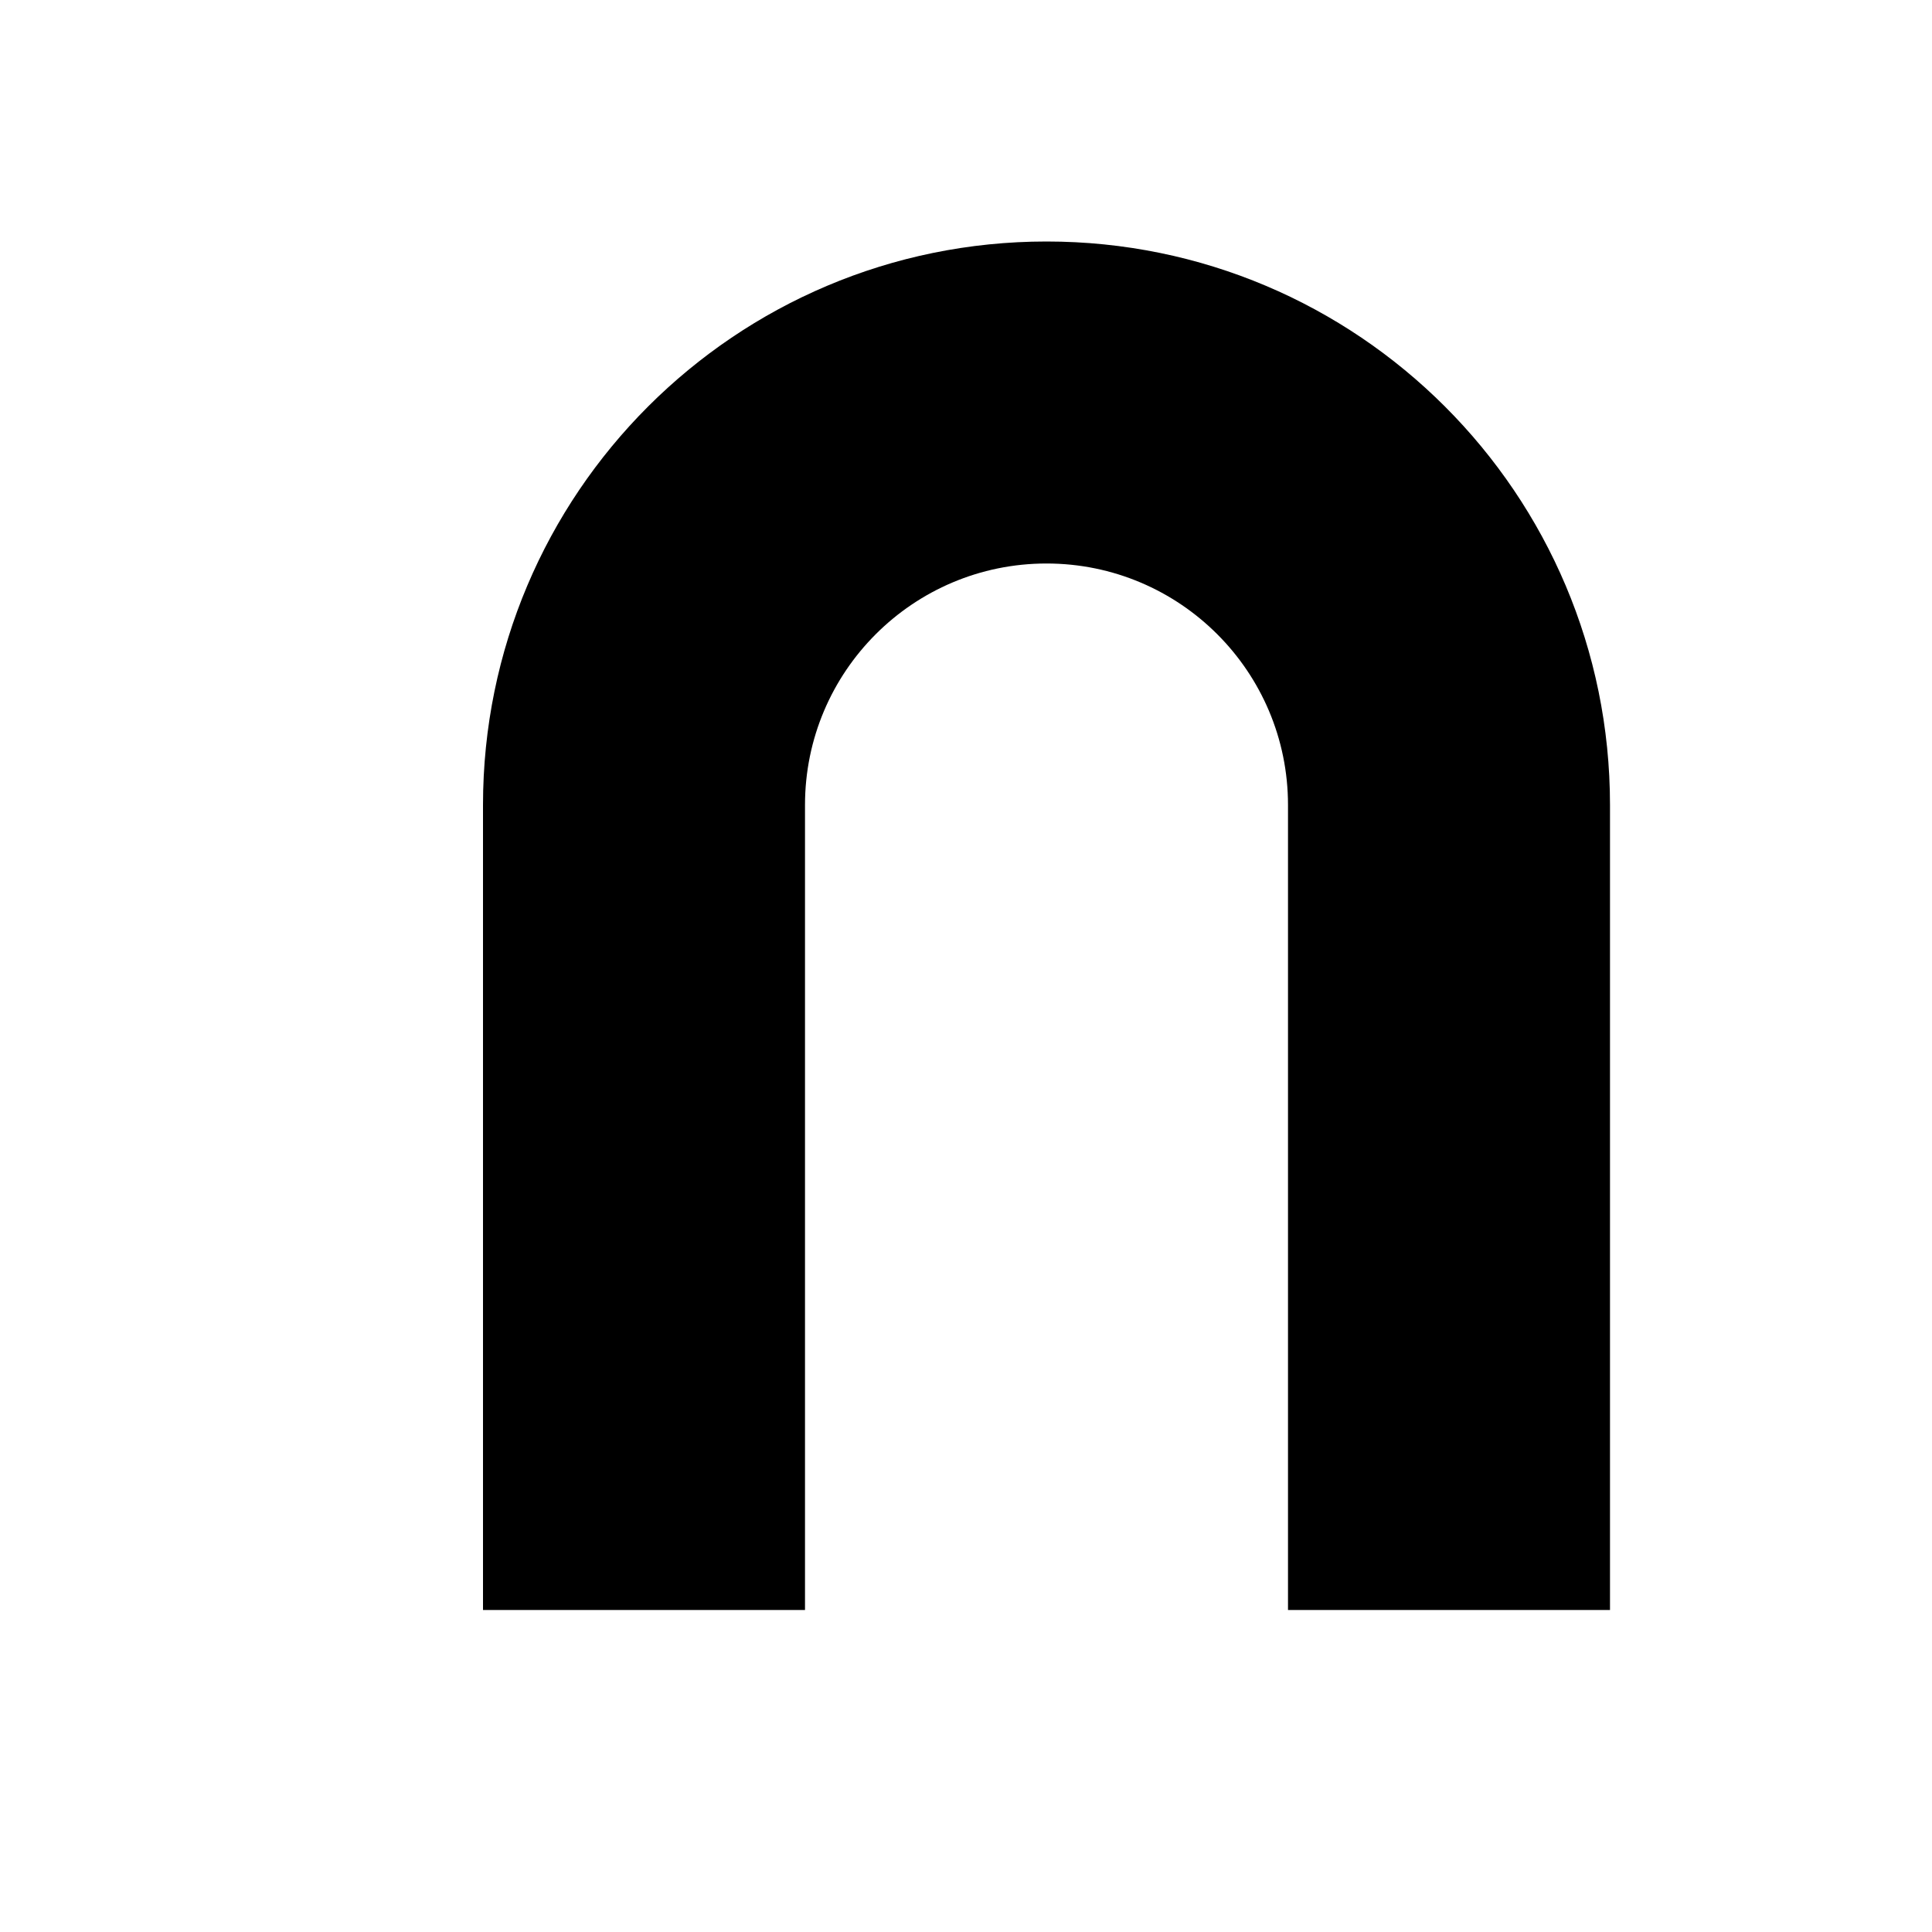
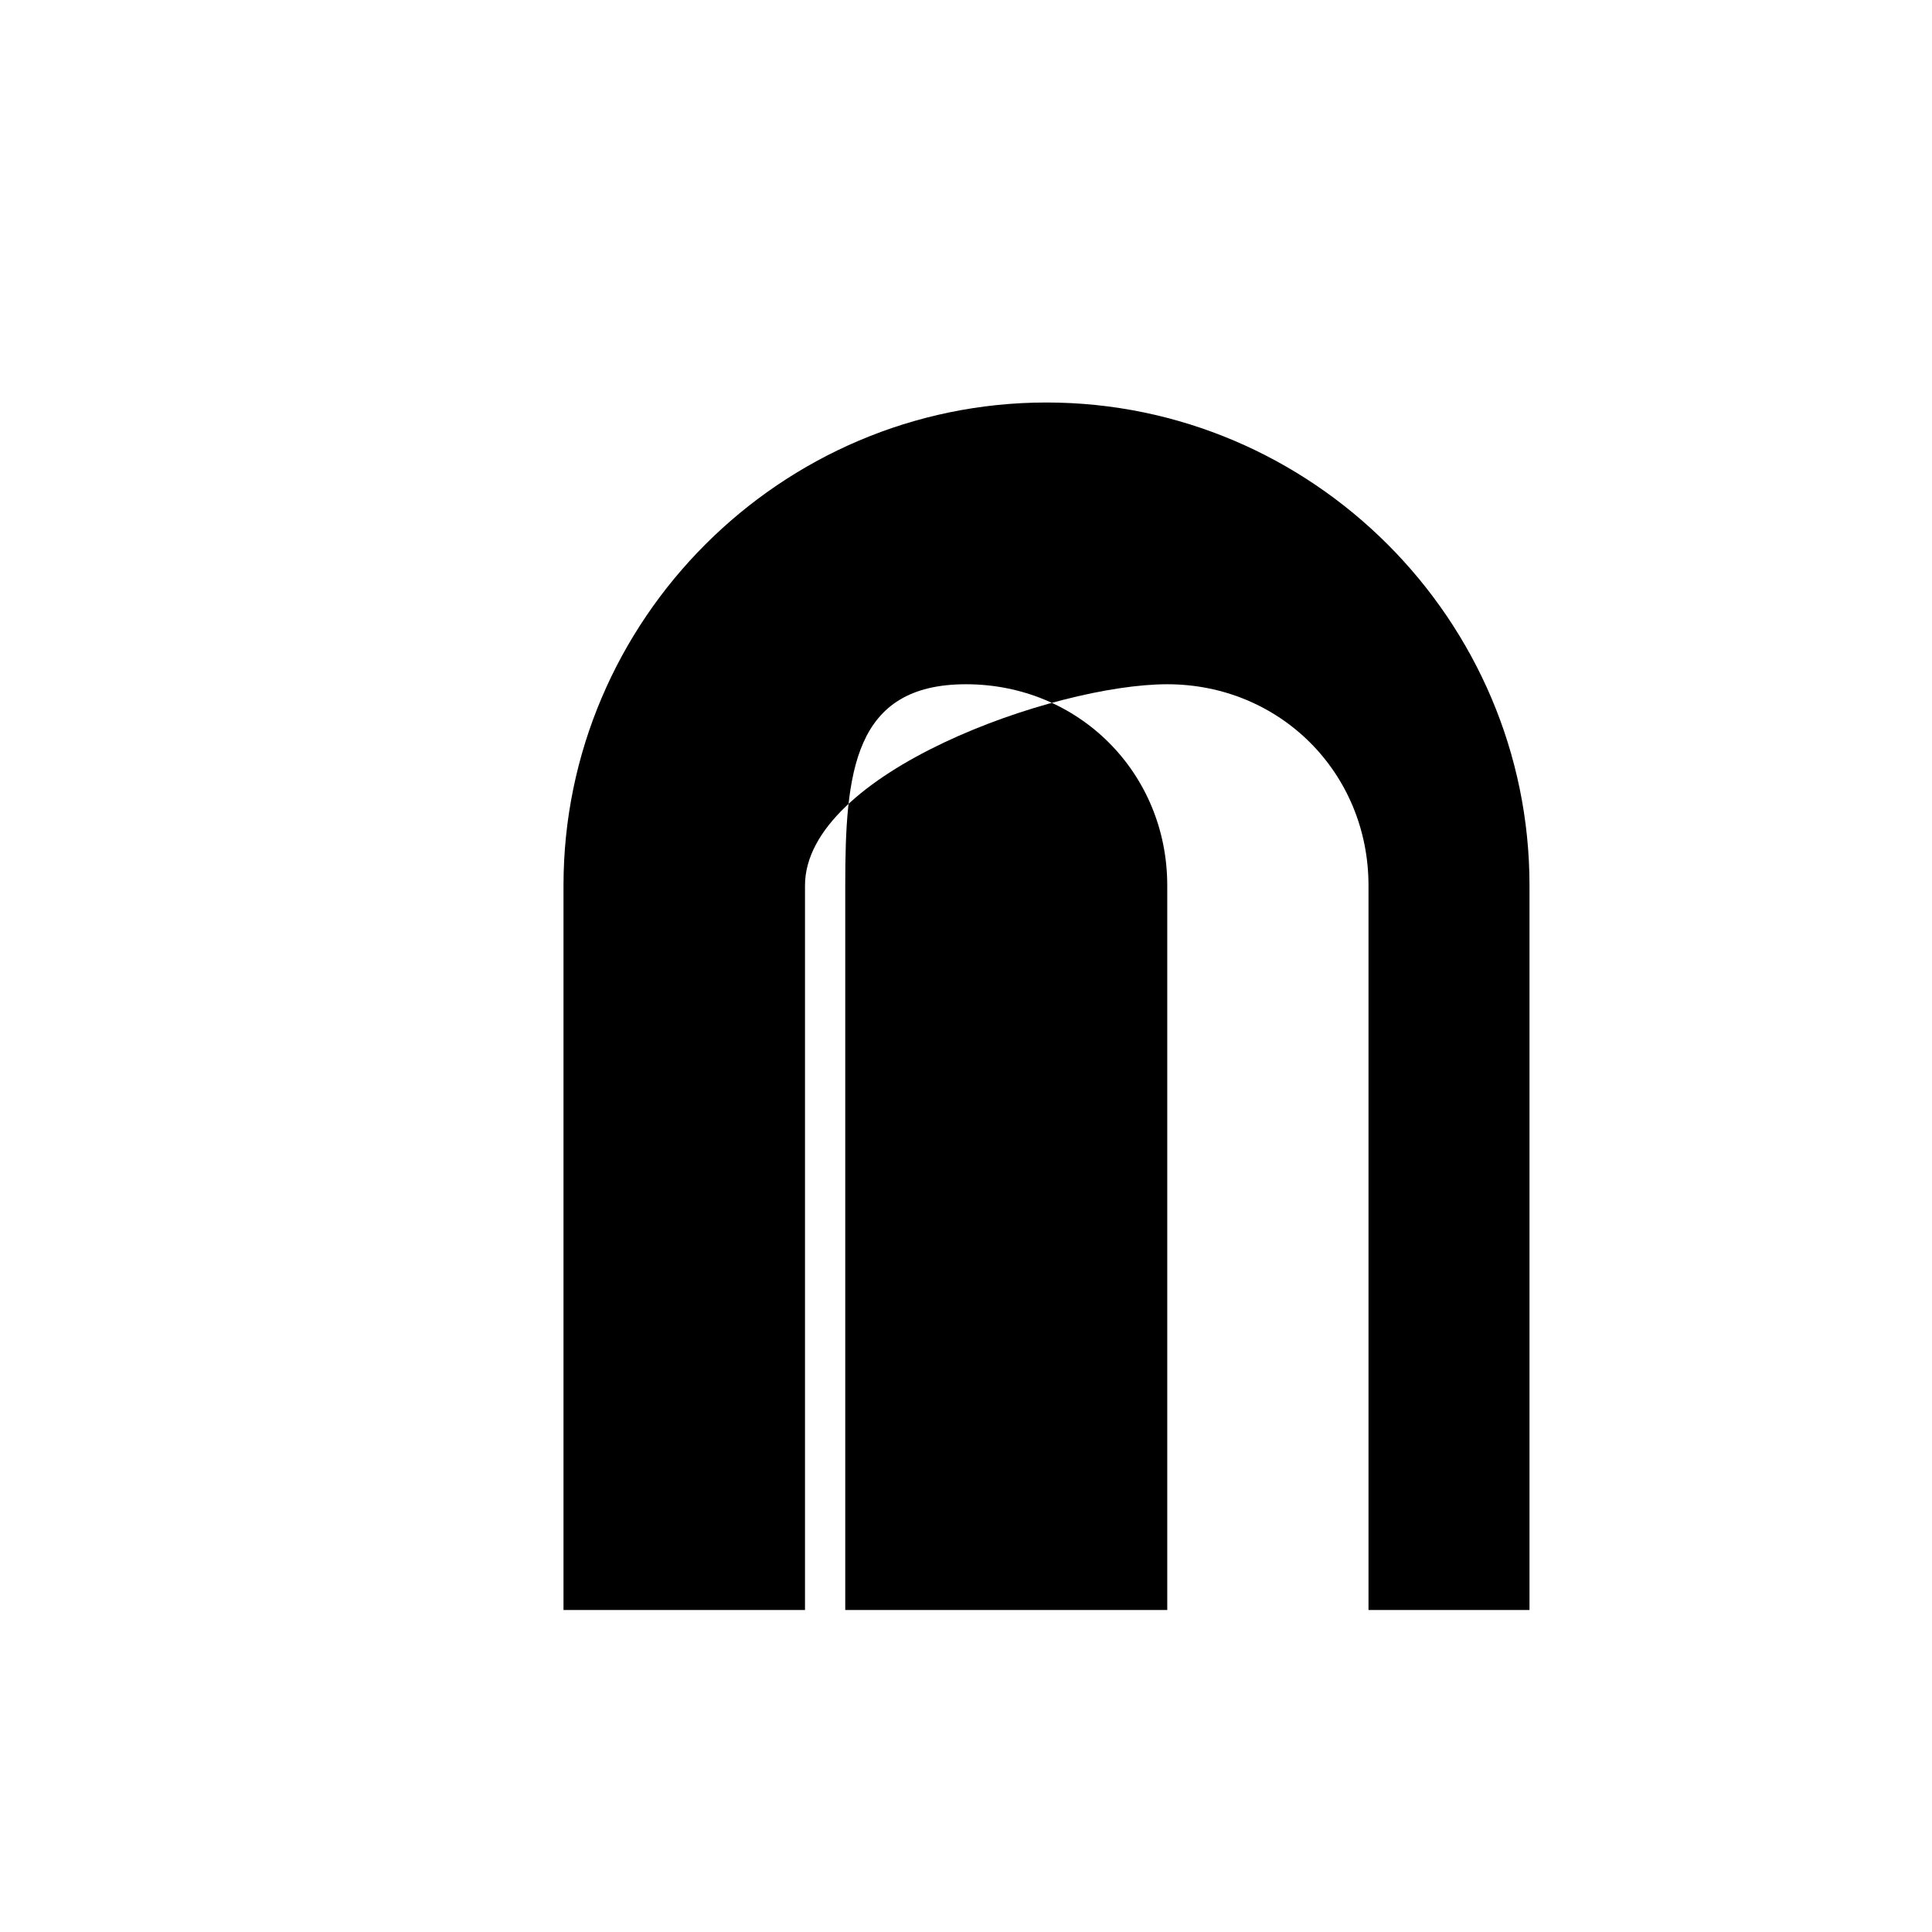
<svg xmlns="http://www.w3.org/2000/svg" width="24" height="24" viewBox="0 0 24 24">
-   <path fill-rule="evenodd" clip-rule="evenodd" fill="currentColor" d="M6 20V10A7 7 0 0 1 20 10V20H6Z M10 20V10A3 3 0 0 1 16 10V20H10Z" />
+   <path fill-rule="evenodd" clip-rule="evenodd" d="M7 20V11c0-3.3 2.7-6 6-6s6 2.7 6 6v9h-4.5V11c0-1.4-1.1-2.5-2.5-2.5S10.5 9.6 10.5 11v9H7zm4 0h6V11c0-1.4-1.1-2.5-2.5-2.5S10 9.6 10 11v9z" fill="currentColor" />
</svg>
